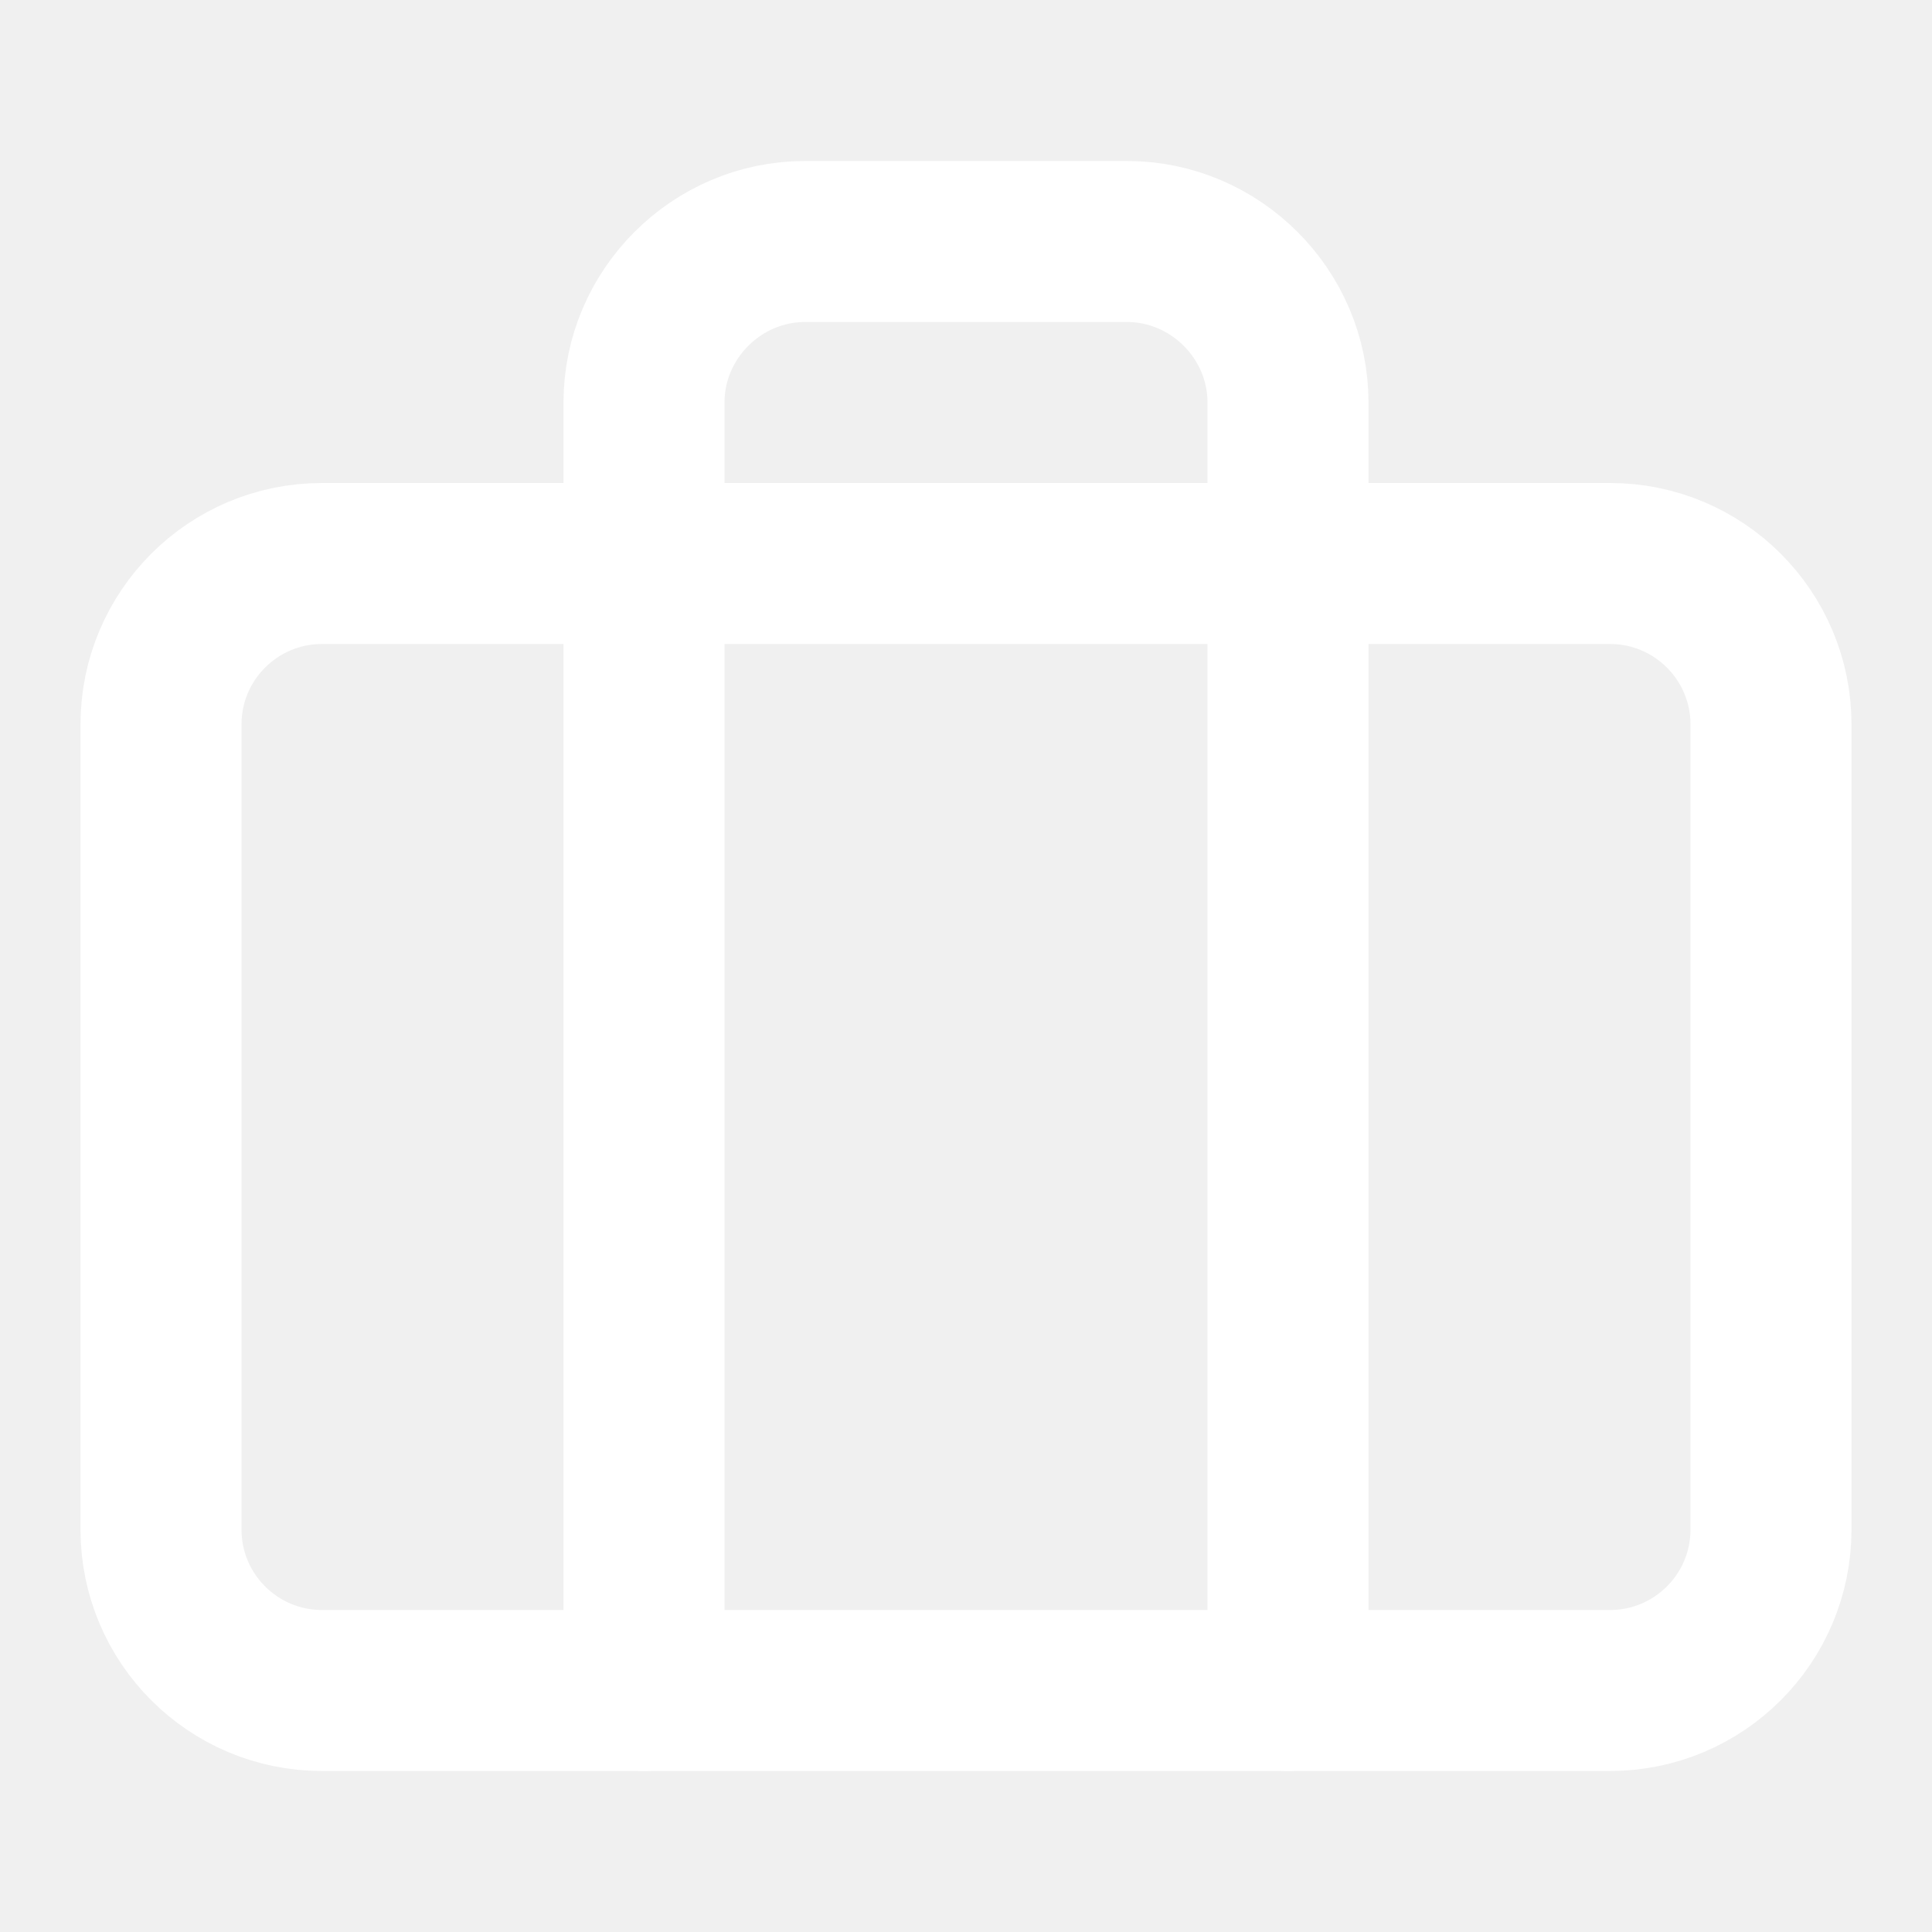
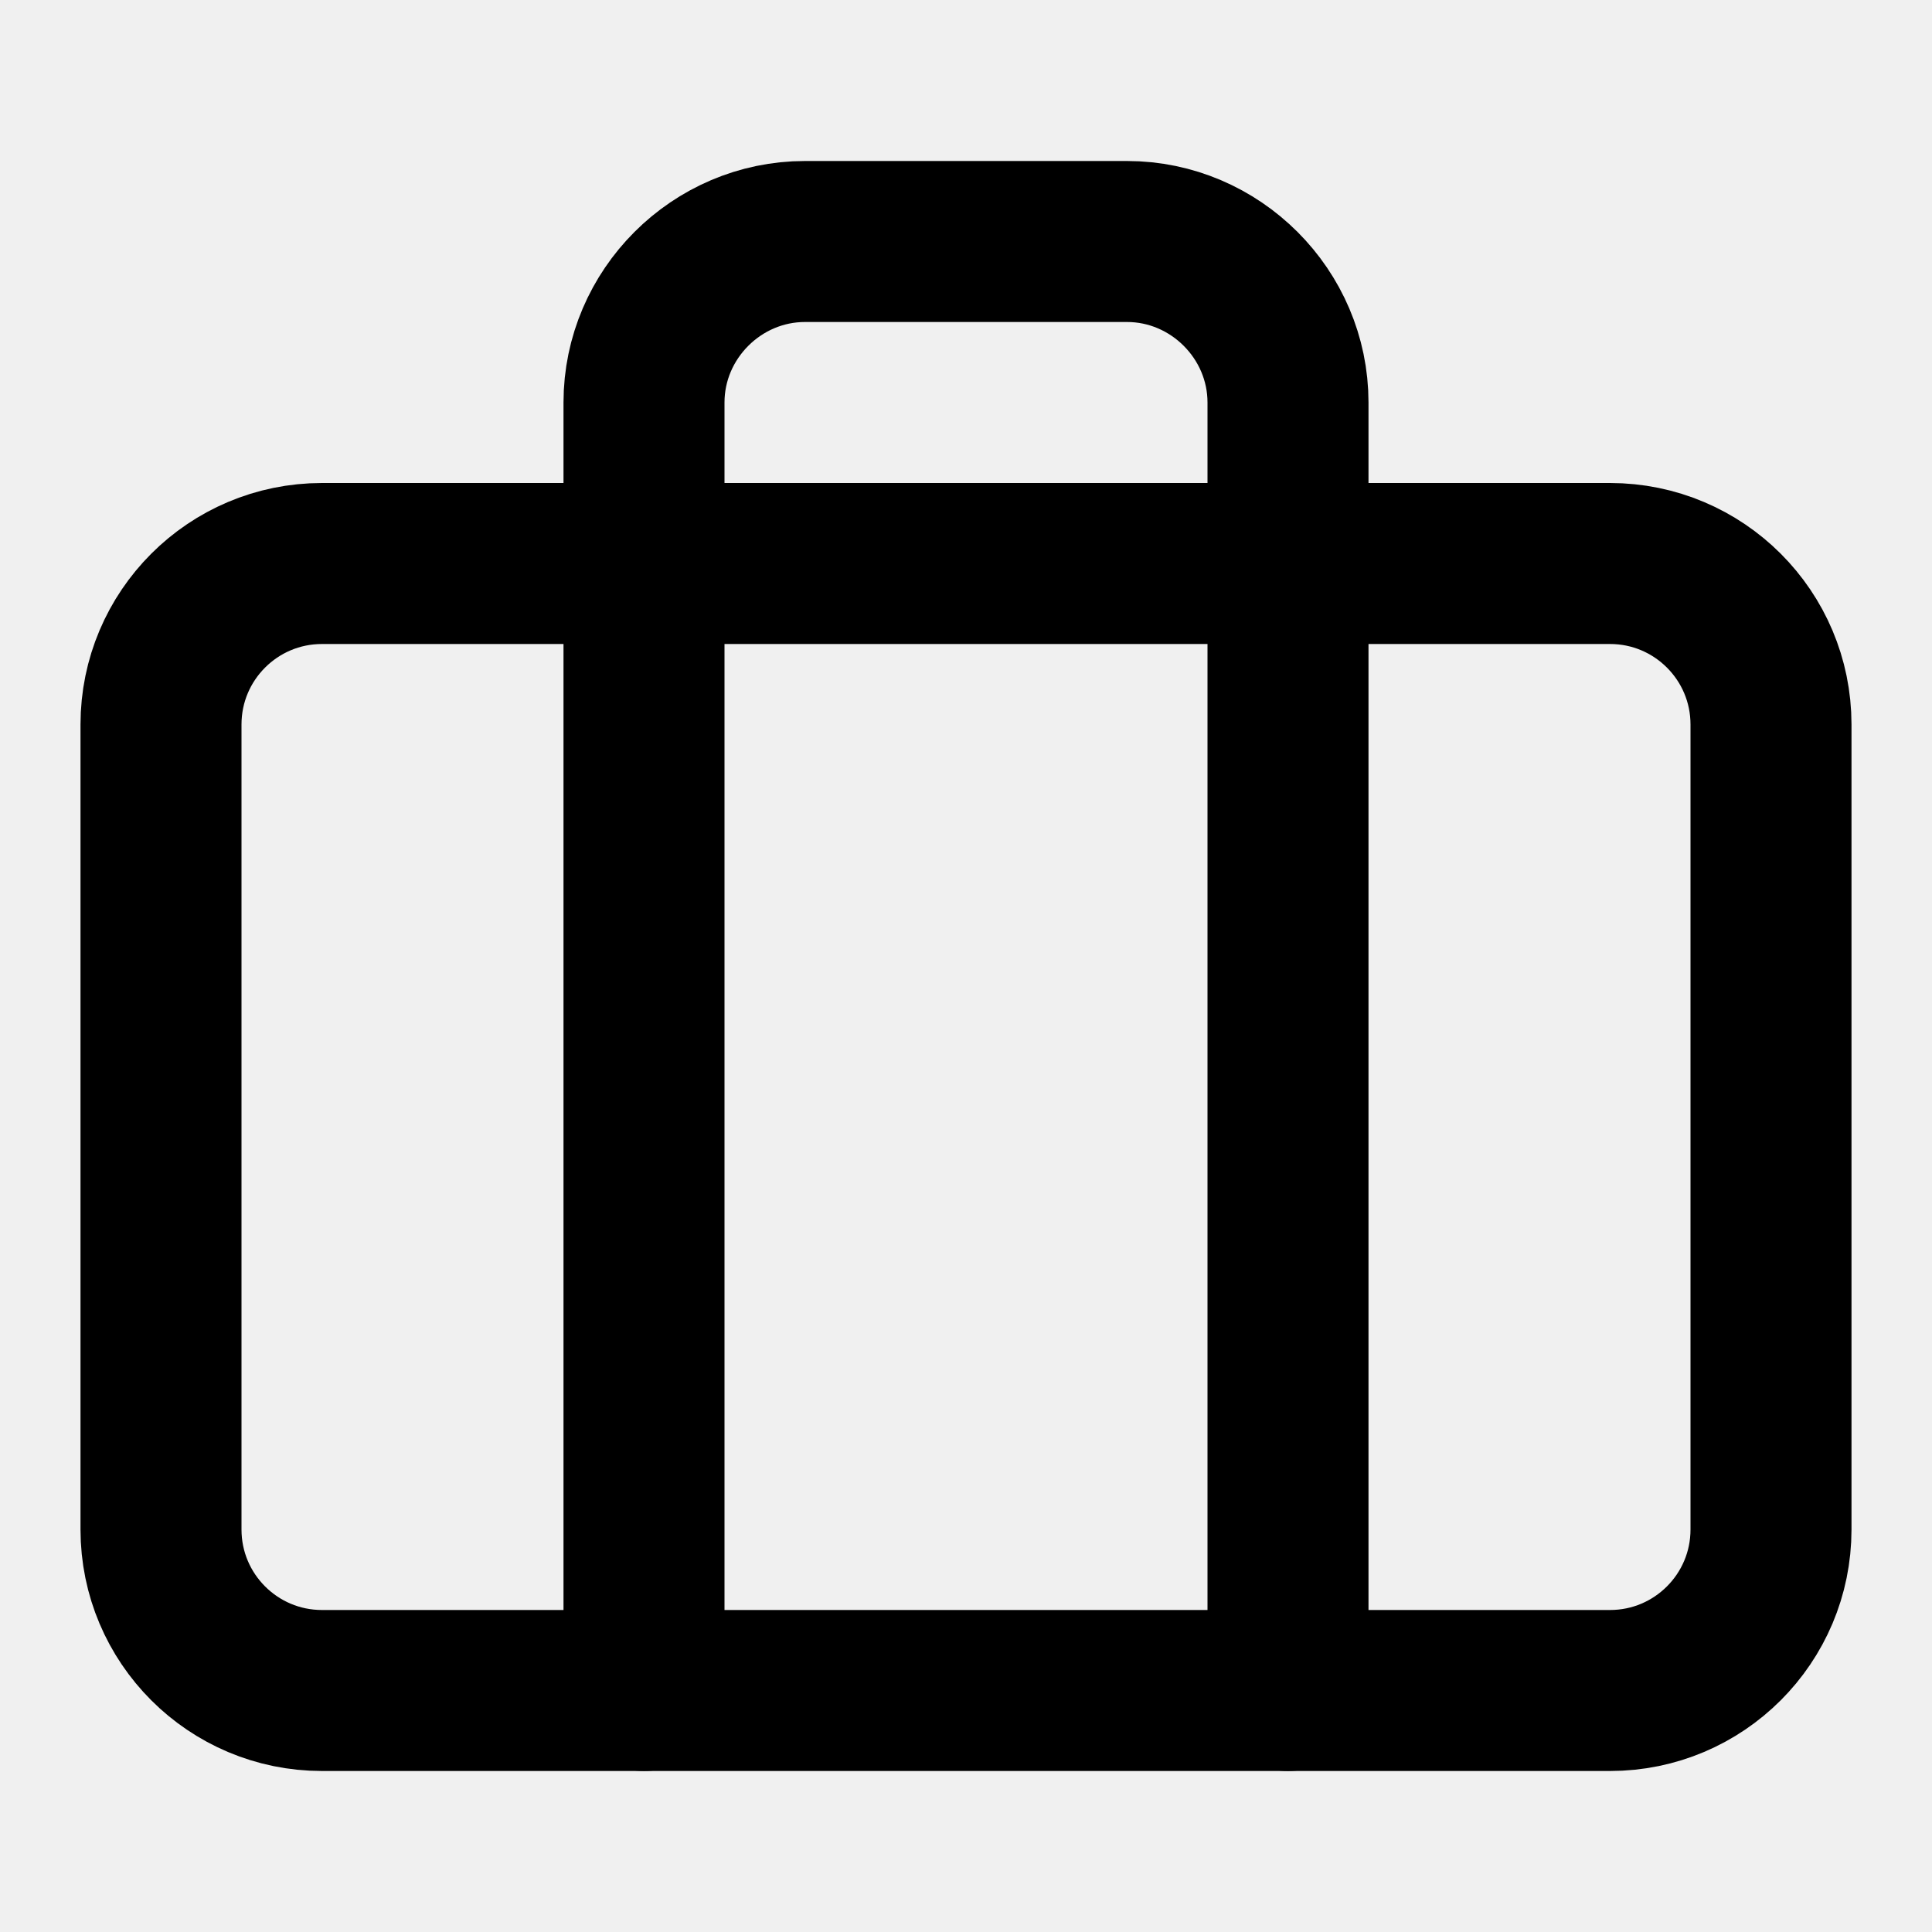
<svg xmlns="http://www.w3.org/2000/svg" viewBox="0 0 24 24" fill-rule="evenodd" clip-rule="evenodd" stroke-linecap="round" stroke-linejoin="round">
-   <path d="M22 9a2 2 0 00-2-2H4a2 2 0 00-2 2v10a2 2 0 002 2h16a2 2 0 002-2V9z" fill="none" stroke="#fff" stroke-width="2" />
-   <path d="M16 21V5c0-1.097-.903-2-2-2h-4c-1.097 0-2 .903-2 2v16" fill="none" stroke="#fff" stroke-width="2" />
+   <path d="M22 9a2 2 0 00-2-2H4a2 2 0 00-2 2v10a2 2 0 002 2h16a2 2 0 002-2V9z" fill="none" stroke="#000" stroke-width="2" />
+   <path d="M16 21V5c0-1.097-.903-2-2-2h-4c-1.097 0-2 .903-2 2v16" fill="none" stroke="#000" stroke-width="2" />
</svg>
